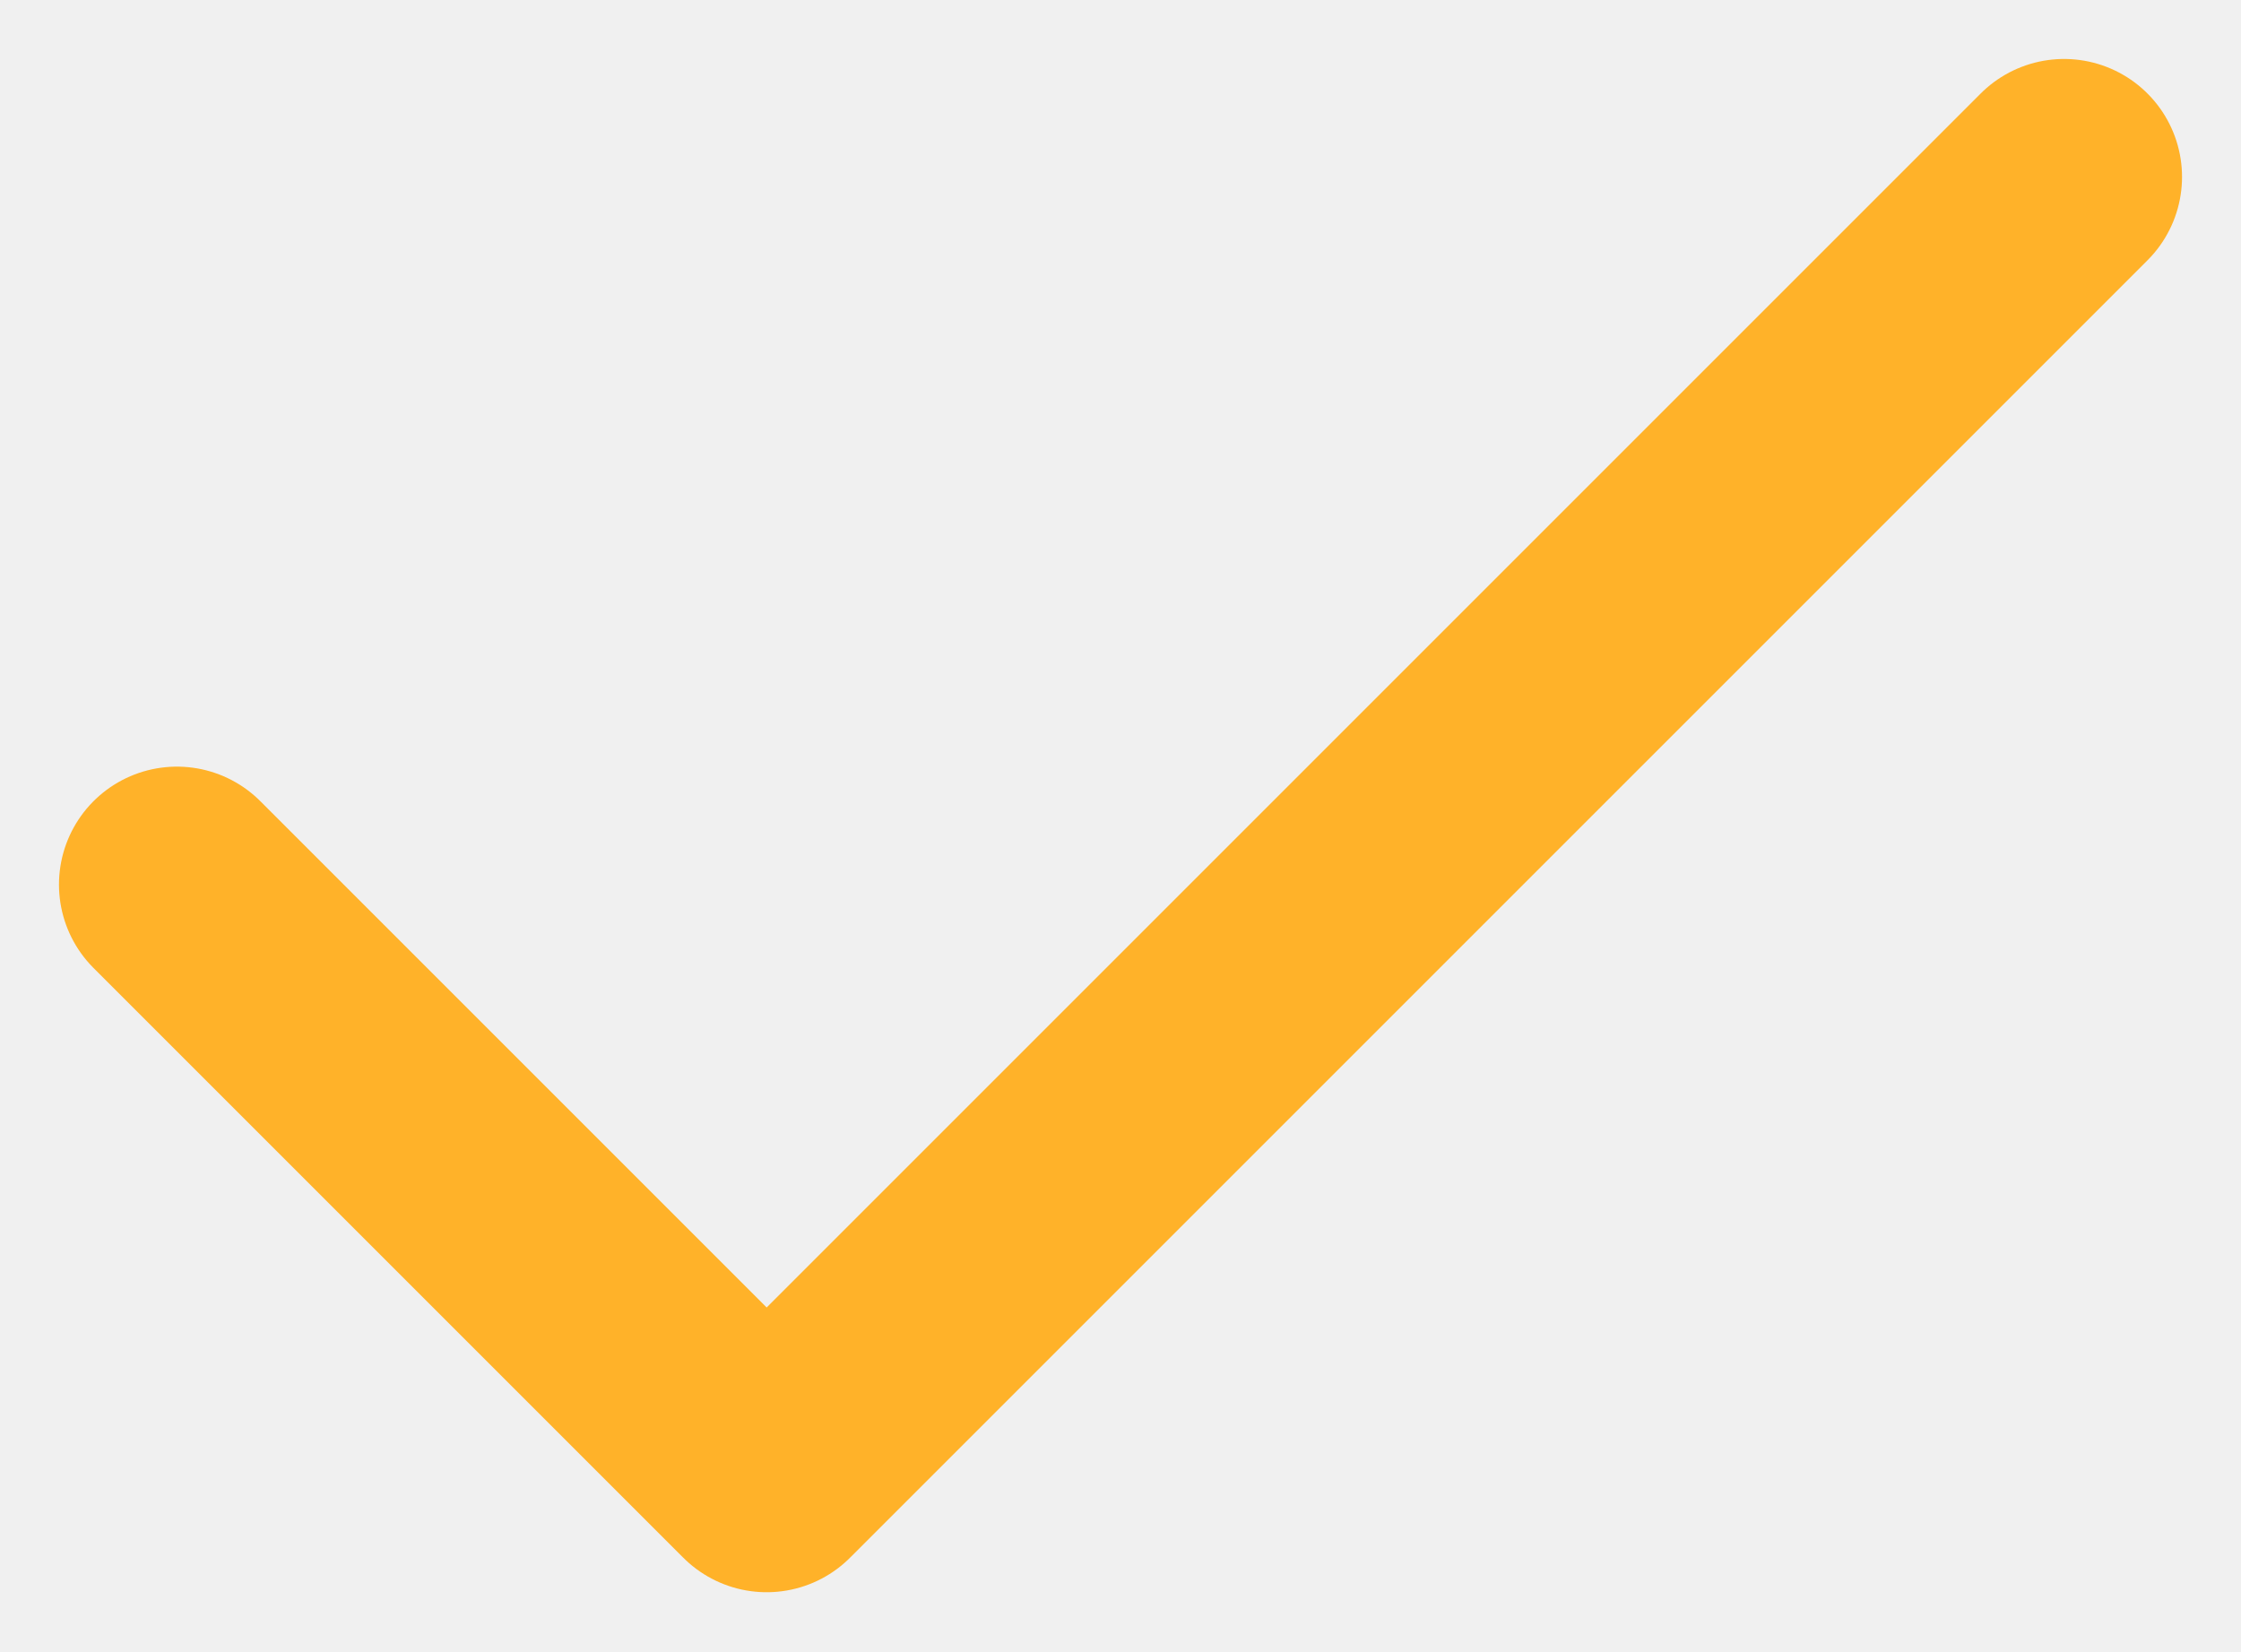
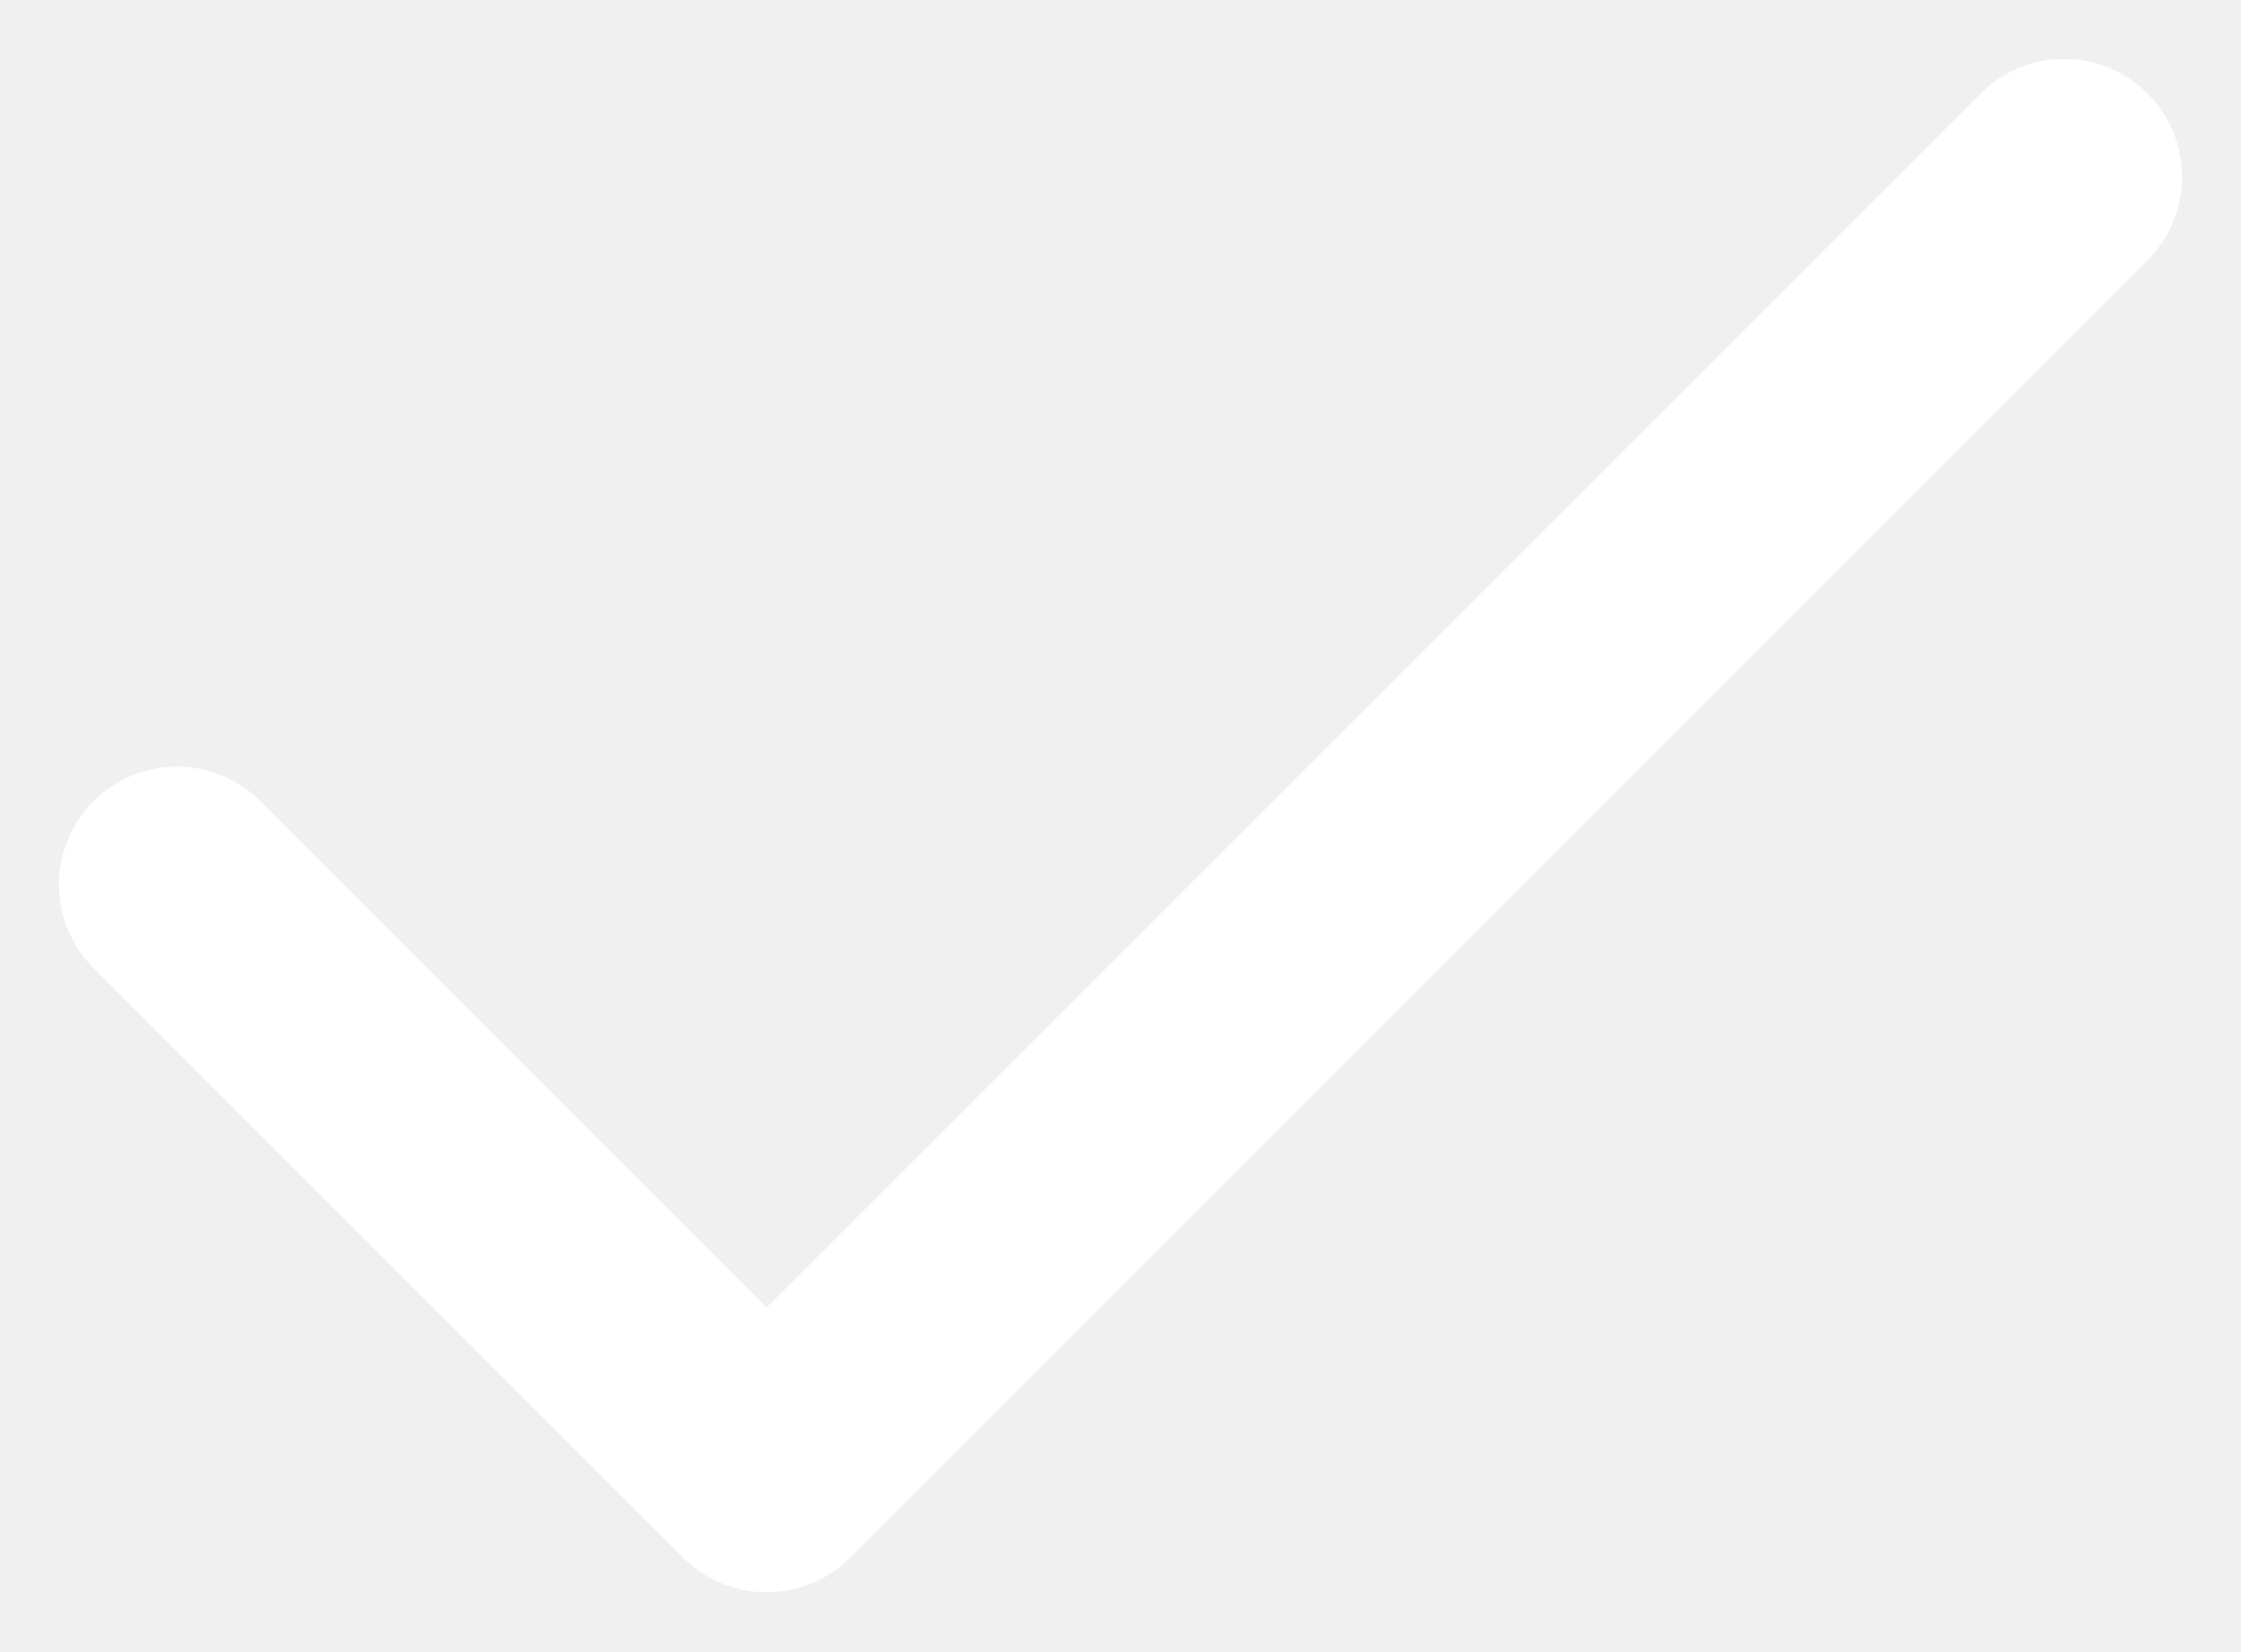
<svg xmlns="http://www.w3.org/2000/svg" width="19" height="14" viewBox="0 0 19 14">
-   <path fill="none" fill-rule="evenodd" stroke="#FFB229" stroke-linecap="round" stroke-linejoin="round" stroke-width="2" d="M7.5 17.5L12.5 22.5 23.5 11.5" transform="translate(-6 -10)" />
+   <path fill="none" fill-rule="evenodd" stroke="#FFF" stroke-linecap="round" stroke-linejoin="round" stroke-width="2" d="M7.5 16.5L12.5 21.5 23.5 10.5" transform="translate(-6 -9)" />
</svg>
